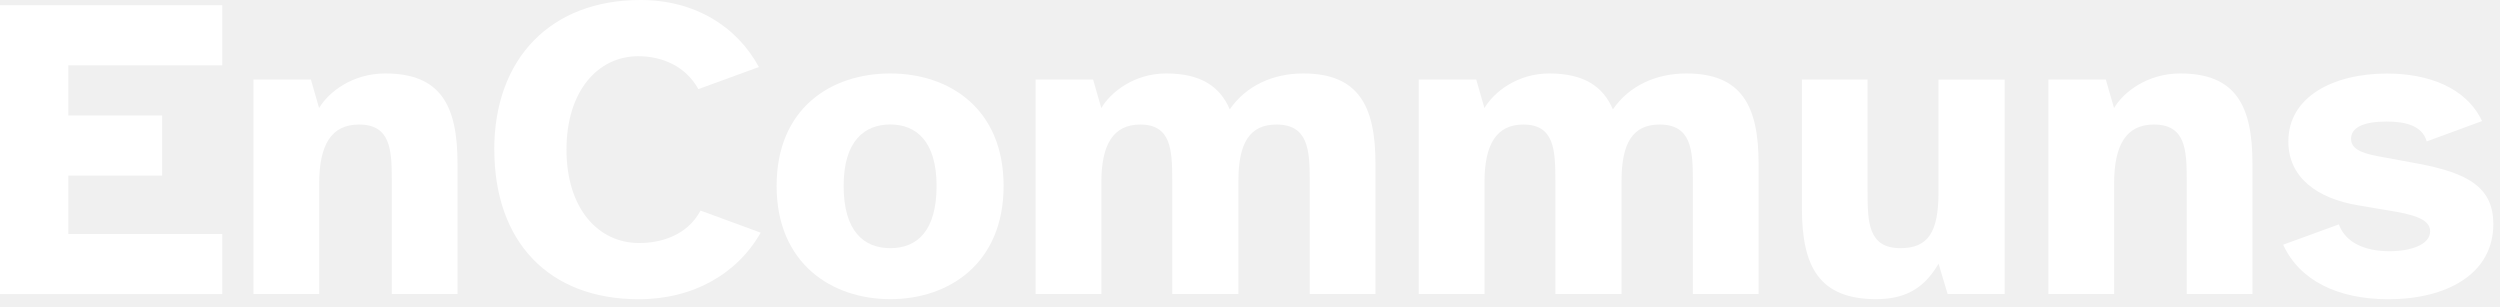
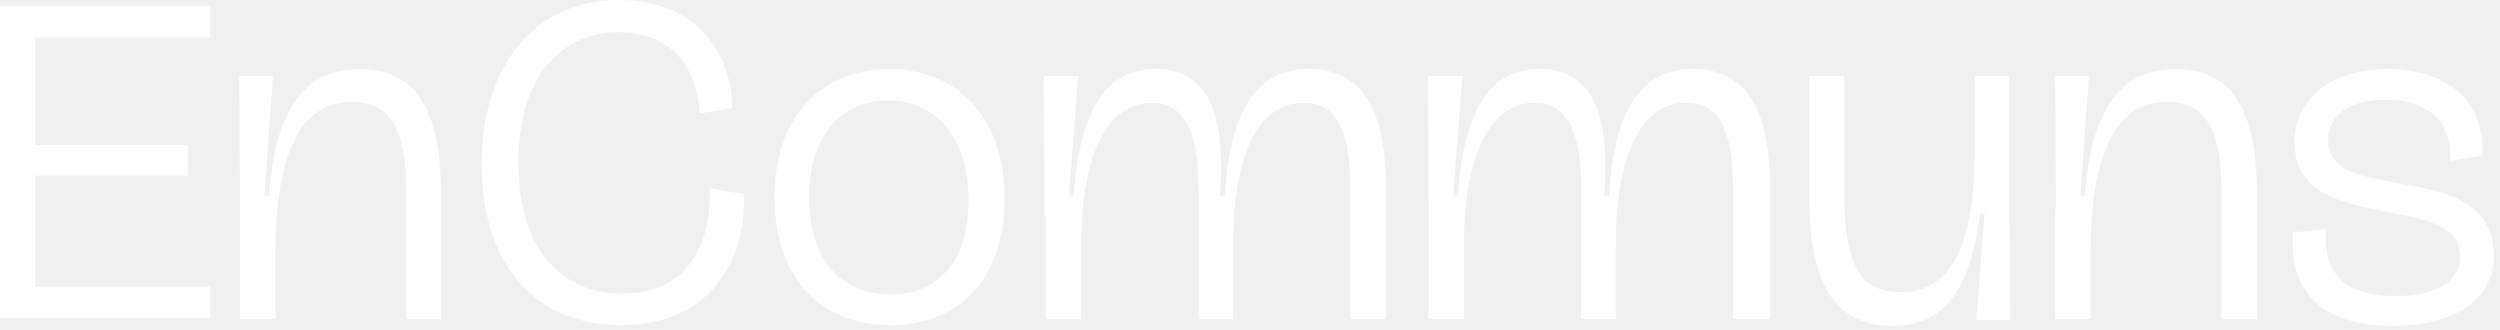
- <svg xmlns="http://www.w3.org/2000/svg" width="326" height="40" viewBox="0 0 326 40" fill="none">
-   <path d="M0 0.68H28.98V8.52H8.91V15.06H21.14V22.9H8.91V30.51H28.98V38.35H0V0.68Z" fill="white" />
-   <path d="M40.54 10.37L41.61 14.09C42.85 12 45.95 9.58 50.24 9.58C57.46 9.58 59.66 13.75 59.66 21.31V38.34H51.09V23.46C51.09 19.51 50.92 16.24 46.81 16.24C43.2 16.24 41.62 18.89 41.62 23.96V38.34H33.05V10.37H40.55H40.54Z" fill="white" />
-   <path d="M64.45 19.51C64.45 7.61 71.84 0 83.51 0C90.61 0 96.08 3.44 98.96 8.74L91.07 11.62C89.38 8.58 86.28 7.33 83.23 7.33C77.99 7.33 73.87 11.84 73.87 19.51C73.87 27.18 77.99 31.69 83.34 31.69C86.16 31.69 89.6 30.73 91.35 27.46L99.19 30.34C96.15 35.7 90.4 39.02 83.29 39.02C71.56 39.02 64.46 31.52 64.46 19.51H64.45Z" fill="white" />
-   <path d="M116.1 9.58C123.77 9.58 130.87 14.15 130.87 24.24C130.87 34.33 123.77 39.01 116.1 39.01C108.43 39.01 101.27 34.33 101.27 24.24C101.27 14.15 108.32 9.58 116.1 9.58ZM110.01 24.24C110.01 30.1 112.6 32.36 116.1 32.36C119.6 32.36 122.13 30.11 122.13 24.24C122.13 18.37 119.42 16.23 116.1 16.23C112.78 16.23 110.01 18.32 110.01 24.24Z" fill="white" />
-   <path d="M135.04 38.34V10.37H142.54L143.61 14.09C144.85 12 147.9 9.58 152.07 9.58C156.52 9.58 159.06 11.22 160.36 14.26C162.5 11.16 166 9.58 169.94 9.58C177.1 9.58 179.36 13.75 179.36 21.31V38.34H170.79V23.46C170.79 19.51 170.56 16.24 166.45 16.24C162.95 16.24 161.49 18.66 161.49 23.57V38.34H152.86V23.46C152.86 19.51 152.69 16.24 148.69 16.24C145.14 16.24 143.62 18.89 143.62 23.74V38.34H135.04Z" fill="white" />
-   <path d="M185 38.34V10.37H192.5L193.57 14.09C194.81 12 197.85 9.58 202.03 9.58C206.48 9.58 209.02 11.22 210.32 14.26C212.46 11.16 215.96 9.58 219.9 9.58C227.06 9.58 229.32 13.75 229.32 21.31V38.34H220.75V23.46C220.75 19.51 220.52 16.24 216.41 16.24C212.91 16.24 211.45 18.66 211.45 23.57V38.34H202.82V23.46C202.82 19.51 202.65 16.24 198.65 16.24C195.1 16.24 193.58 18.89 193.58 23.74V38.34H185Z" fill="white" />
-   <path d="M243.53 10.37V25.03C243.53 29.03 243.64 32.36 247.82 32.36C251.43 32.36 252.78 30.27 252.78 25.09V10.38H261.41V38.34H253.97L252.79 34.39C251.15 37.15 248.96 39.01 244.67 39.01C237.23 39.01 234.97 34.78 234.97 27.17V10.37H243.54H243.53Z" fill="white" />
-   <path d="M274.6 10.37L275.67 14.09C276.91 12 280.01 9.58 284.3 9.58C291.52 9.58 293.72 13.75 293.72 21.31V38.34H285.15V23.46C285.15 19.51 284.98 16.24 280.87 16.24C277.26 16.24 275.68 18.89 275.68 23.96V38.34H267.11V10.37H274.61H274.6Z" fill="white" />
-   <path d="M297.72 31.91L304.99 29.26C305.84 31.63 308.37 32.76 311.59 32.76C314.35 32.76 316.89 31.91 316.89 30.17C316.89 28.99 315.76 28.2 312.55 27.63L307.53 26.78C302.12 25.88 298.4 23.12 298.4 18.44C298.4 12.58 304.32 9.59 311.26 9.59C316.62 9.59 321.58 11.39 323.66 15.79L316.44 18.44C315.88 16.41 313.73 15.85 311.2 15.85C308.16 15.85 306.58 16.64 306.58 18.1C306.58 19.23 307.54 19.9 310.02 20.36L315.21 21.32C321.98 22.56 325.13 24.53 325.13 29.21C325.13 35.81 318.93 39.02 311.43 39.02C304.89 39.02 299.87 36.6 297.73 31.92L297.72 31.91Z" fill="white" />
+ <svg xmlns="http://www.w3.org/2000/svg" version="1.1" id="Calque_1" x="0px" y="0px" viewBox="0 0 326 43" style="enable-background:new 0 0 326 43;" xml:space="preserve">
+   <style type="text/css">
+ 	.st0{fill:#FFFFFF;}
+ </style>
+   <g>
+     <path class="st0" d="M0,0.8h27.4v4.1H4.6v14h19.9v4H4.6v14.5h22.8v4.1H0V0.8z" />
+     <path class="st0" d="M31.3,27.3L31.2,9.9h4.4l-1.1,15.6h0.6C35.8,14.4,39.7,9,46.9,9c7.3,0,10.6,5.2,10.6,16.3v16.3H53V25.3   c0-8.4-2-12-7.2-12c-6.5,0-9.9,6.5-9.9,20v8.3h-4.6C31.3,41.6,31.3,27.3,31.3,27.3z" />
+     <path class="st0" d="M62.8,21.5C62.8,8.2,70,0,80.7,0c9,0,14.6,5.6,14.8,14.1l-4.3,0.7C90.9,8.1,86.9,4.2,80.7,4.2   c-7.2,0-13.1,5.4-13.1,17c0,10.9,5.3,17.1,13.6,17.1c7.3,0,11.5-4.9,11.4-13.7l4.4,0.7c0.3,9.8-5.3,17.1-16,17.1   C69.5,42.4,62.8,34.1,62.8,21.5z" />
+     <path class="st0" d="M101,25.7c0-11,6.6-16.7,14.9-16.7c8.5,0,15.1,5.8,15.1,16.9s-6.5,16.5-14.8,16.5   C107.6,42.4,101,36.9,101,25.7z M126.3,26.1c0-7.9-4-13-10.5-13c-6.3,0-10.3,4.9-10.3,12.6c0,7.9,4,12.7,10.6,12.7   C122.4,38.4,126.3,34,126.3,26.1z" />
+     <path class="st0" d="M136.2,28.3l-0.1-18.4h4.5l-1.2,15.6h0.6C140.8,14.2,144.3,9,150.7,9c6.6,0,9.2,5.3,8.4,16.5h0.6   c0.7-11.1,4.1-16.5,11-16.5c6.6,0,10,4.9,10,15.1v17.5h-4.6V25c0-8.1-1.8-11.6-6.1-11.6c-6.1,0-9.2,7.2-9.2,18.4v9.8h-4.5v-17   c0-7.5-1.9-11.2-6.1-11.2c-5.8,0-9.2,6.9-9.2,18.4v9.8h-4.6V28.3H136.2z" />
+     <path class="st0" d="M186.3,28.3l-0.1-18.4h4.5l-1.2,15.6h0.6C190.9,14.2,194.3,9,200.8,9c6.6,0,9.2,5.3,8.4,16.5h0.6   c0.7-11.1,4.1-16.5,11-16.5c6.6,0,10,4.9,10,15.1v17.5H226V25c0-8.1-1.8-11.6-6.1-11.6c-6.1,0-9.2,7.2-9.2,18.4v9.8h-4.5v-17   c0-7.5-1.9-11.2-6.1-11.2c-5.8,0-9.2,6.9-9.2,18.4v9.8h-4.6L186.3,28.3L186.3,28.3z" />
+     <path class="st0" d="M235.9,25.3V9.9h4.6v15.3c0,9.2,2,12.9,7.3,12.9c6.4,0,9.7-5.6,9.7-18.6V9.9h4.5v15l0.1,16.8h-4.4l1.1-13.9   h-0.6c-1.3,10.2-4.7,14.7-11.5,14.7C239.2,42.4,235.9,37.1,235.9,25.3z" />
+     <path class="st0" d="M268.1,27.3L268,9.9h4.4l-1.1,15.6h0.6C272.6,14.4,276.5,9,283.7,9c7.3,0,10.6,5.2,10.6,16.3v16.3h-4.6V25.3   c0-8.4-2-12-7.2-12c-6.5,0-9.9,6.5-9.9,20v8.3H268V27.3H268.1z" />
+     <path class="st0" d="M299,30.3l4.3-0.4c-0.5,6.6,3.5,8.7,9.1,8.7c5.4,0,8.4-2,8.4-5.1c0-4-4.1-4.8-9.2-5.8   c-6.2-1.2-12.4-2.4-12.4-9.2c0-5.6,4.8-9.5,12.1-9.5c6.9,0,12.8,3.4,12.4,11.3l-4.2,0.7c0.3-5.6-3.4-8-8.5-8c-4.5,0-7.4,2-7.4,5.2   c0,4.1,4.2,4.8,9.2,5.7c5.8,1,12.4,2.2,12.4,9.5c0,5.6-5.1,9.1-13.1,9.1S298.4,39.2,299,30.3z" />
+   </g>
</svg>
